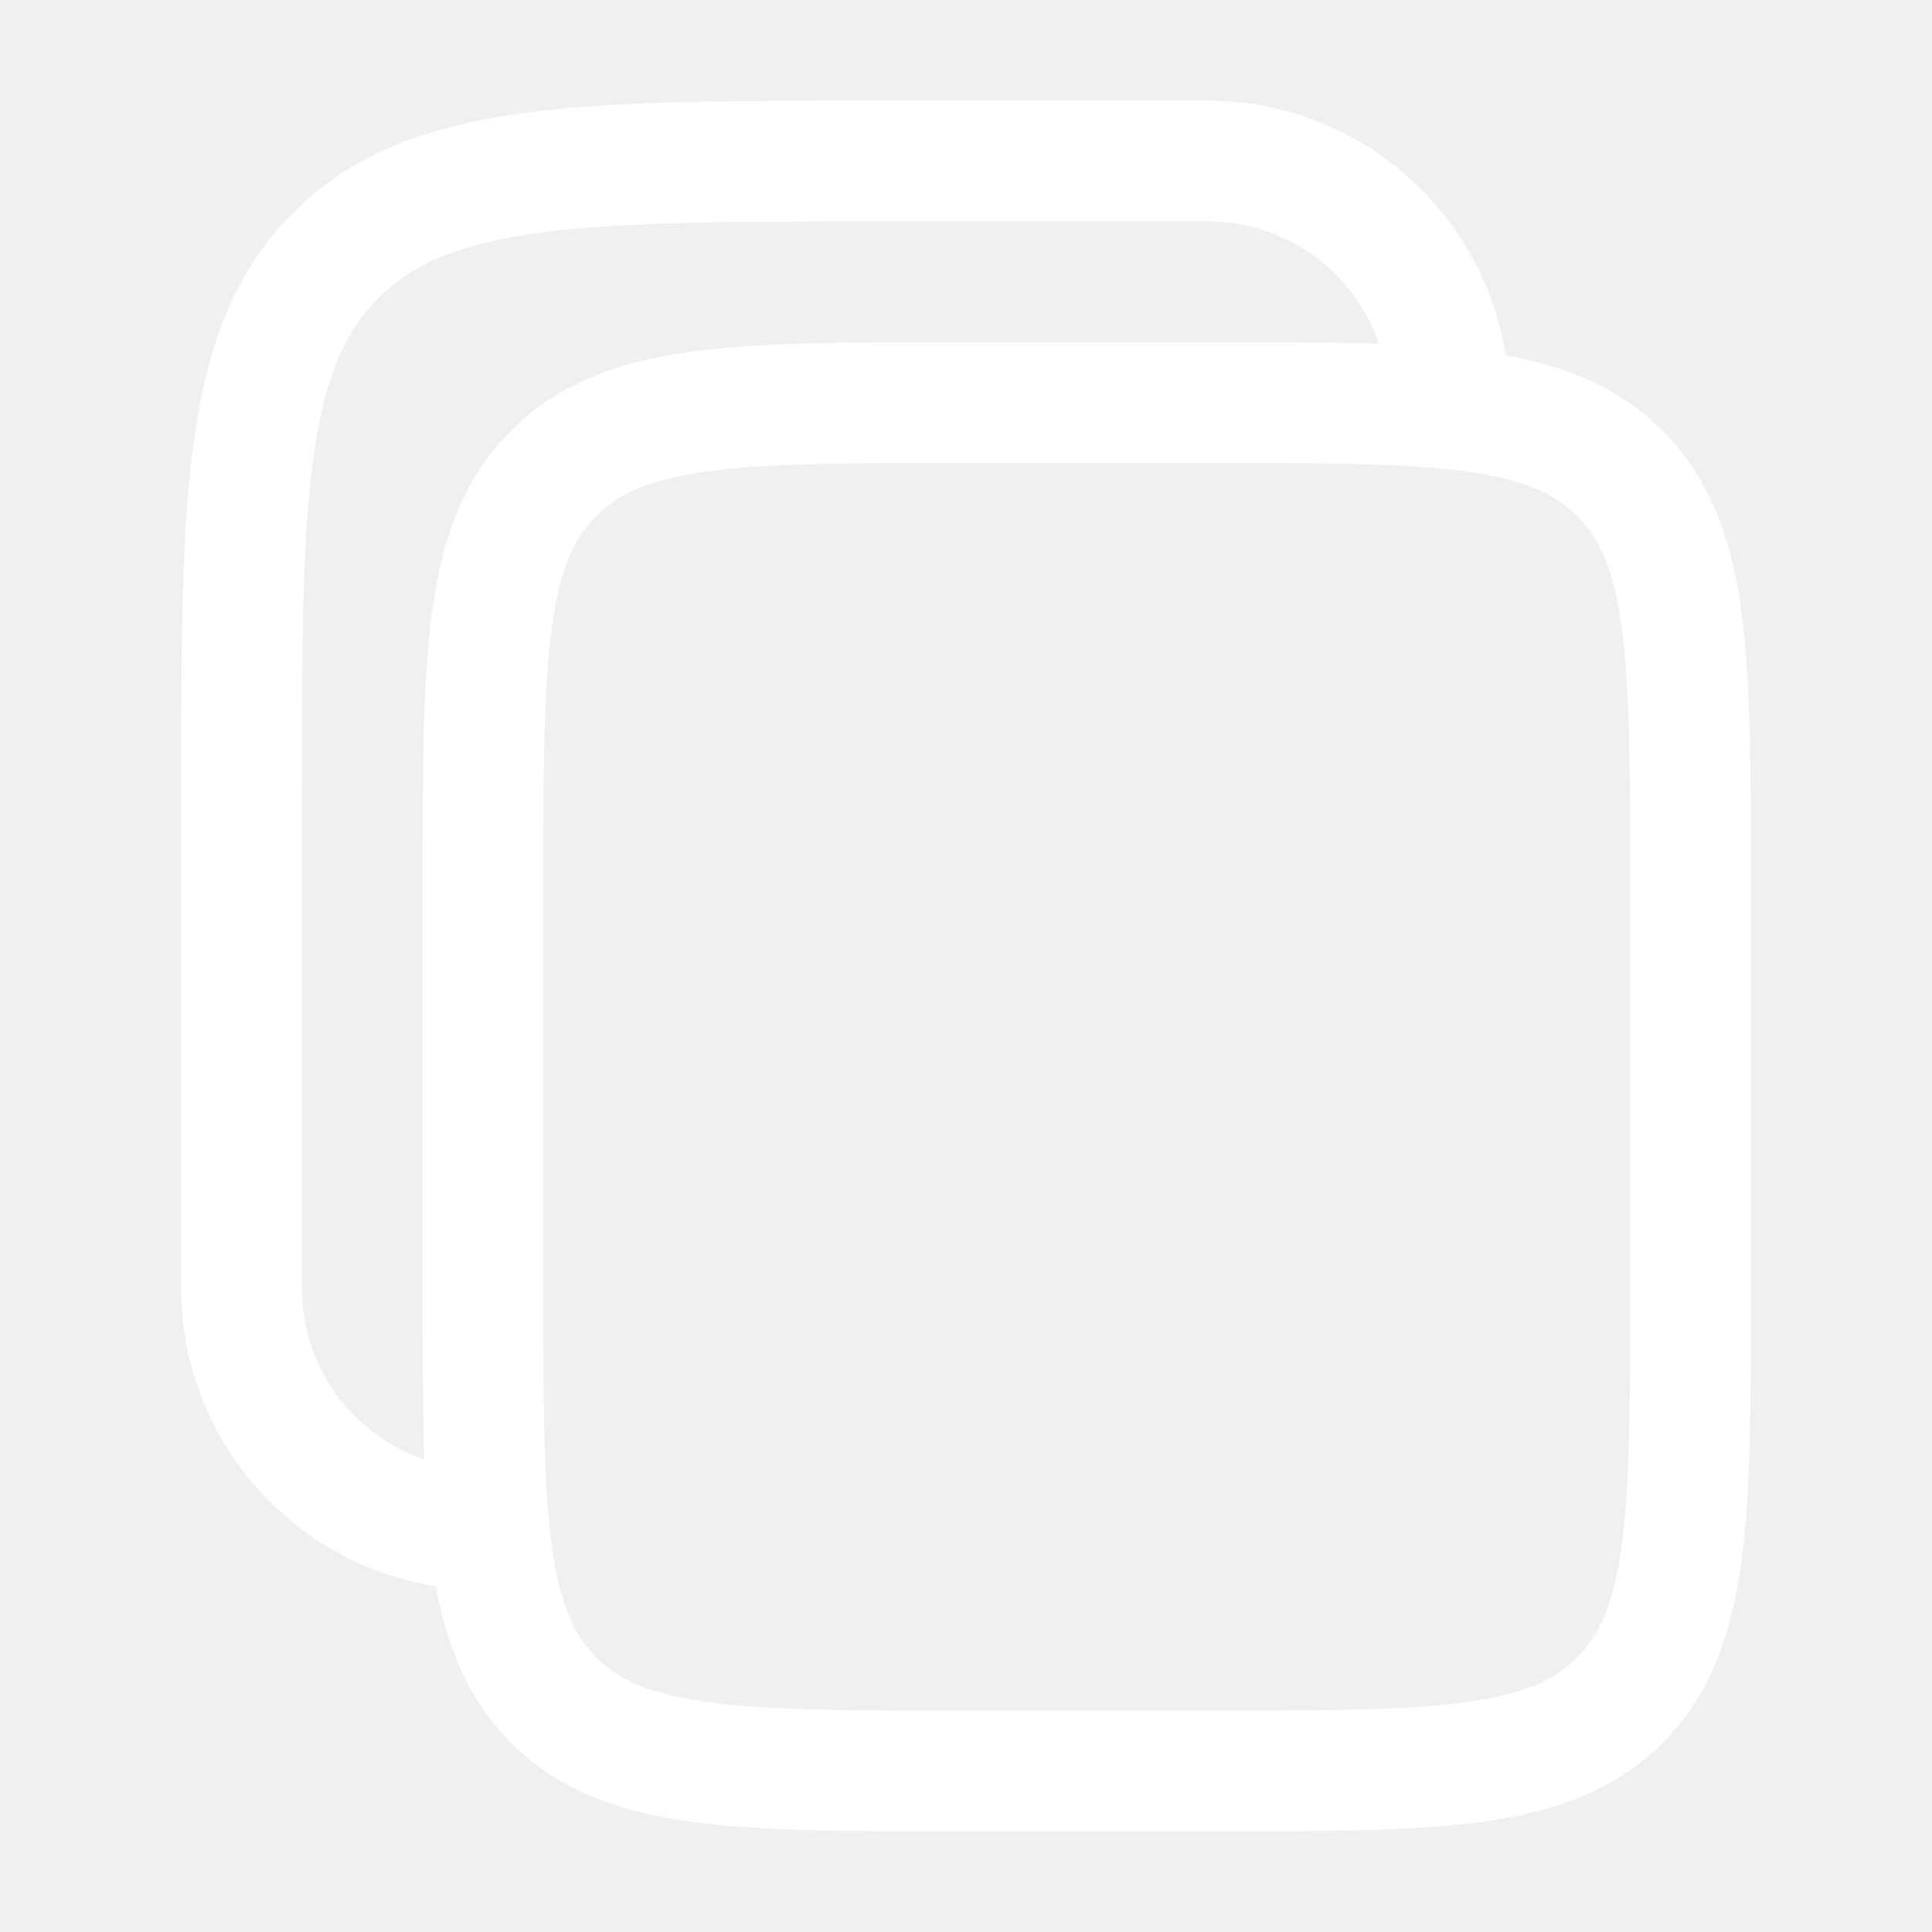
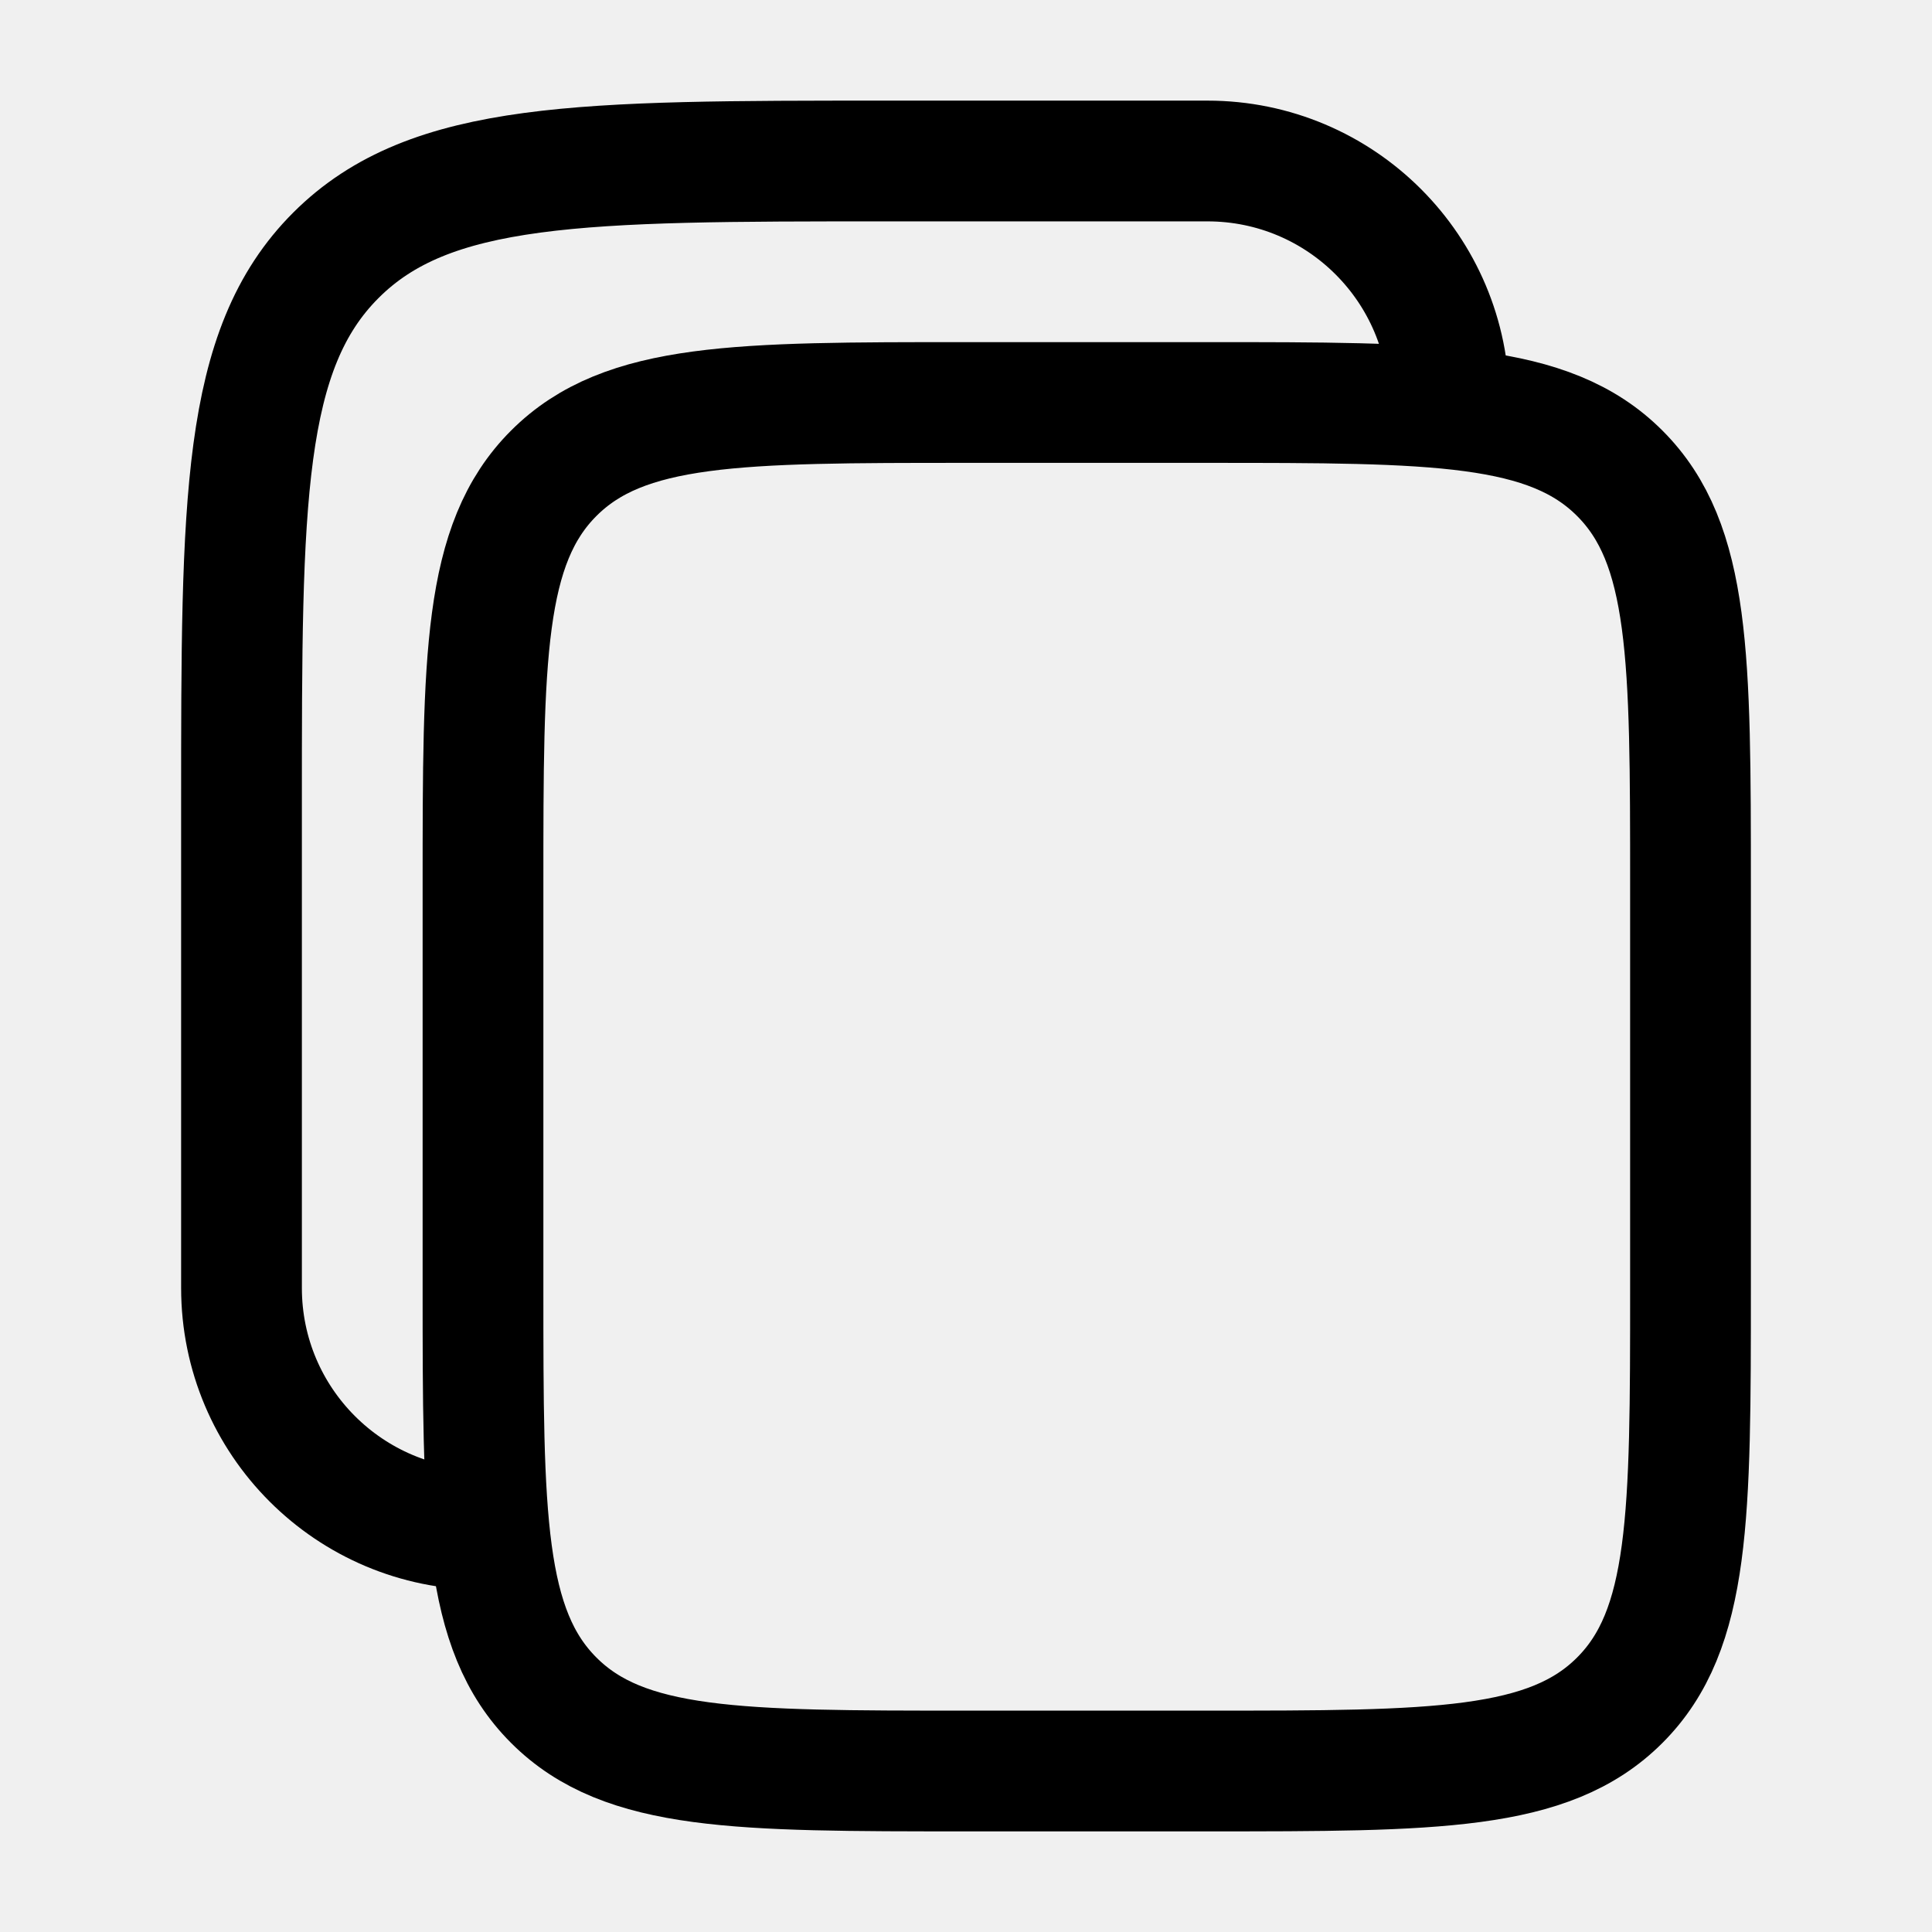
<svg xmlns="http://www.w3.org/2000/svg" width="800px" height="800px" viewBox="0 0 24 24" fill="none">
-   <path d="M6 11C6 8.172 6 6.757 6.879 5.879C7.757 5 9.172 5 12 5H15C17.828 5 19.243 5 20.121 5.879C21 6.757 21 8.172 21 11V16C21 18.828 21 20.243 20.121 21.121C19.243 22 17.828 22 15 22H12C9.172 22 7.757 22 6.879 21.121C6 20.243 6 18.828 6 16V11Z" stroke="#ffffff" stroke-width="1.5" />
-   <path d="M6 19C4.343 19 3 17.657 3 16V10C3 6.229 3 4.343 4.172 3.172C5.343 2 7.229 2 11 2H15C16.657 2 18 3.343 18 5" stroke="#ffffff" stroke-width="1.5" />
+   <path d="M6 11C6 8.172 6 6.757 6.879 5.879C7.757 5 9.172 5 12 5H15C17.828 5 19.243 5 20.121 5.879C21 6.757 21 8.172 21 11V16C21 18.828 21 20.243 20.121 21.121C19.243 22 17.828 22 15 22H12C9.172 22 7.757 22 6.879 21.121C6 20.243 6 18.828 6 16V11Z" stroke="currentColor" stroke-width="1.5" />
+   <path d="M6 19C4.343 19 3 17.657 3 16V10C3 6.229 3 4.343 4.172 3.172C5.343 2 7.229 2 11 2H15C16.657 2 18 3.343 18 5" stroke="currentColor" stroke-width="1.5" />
</svg>
